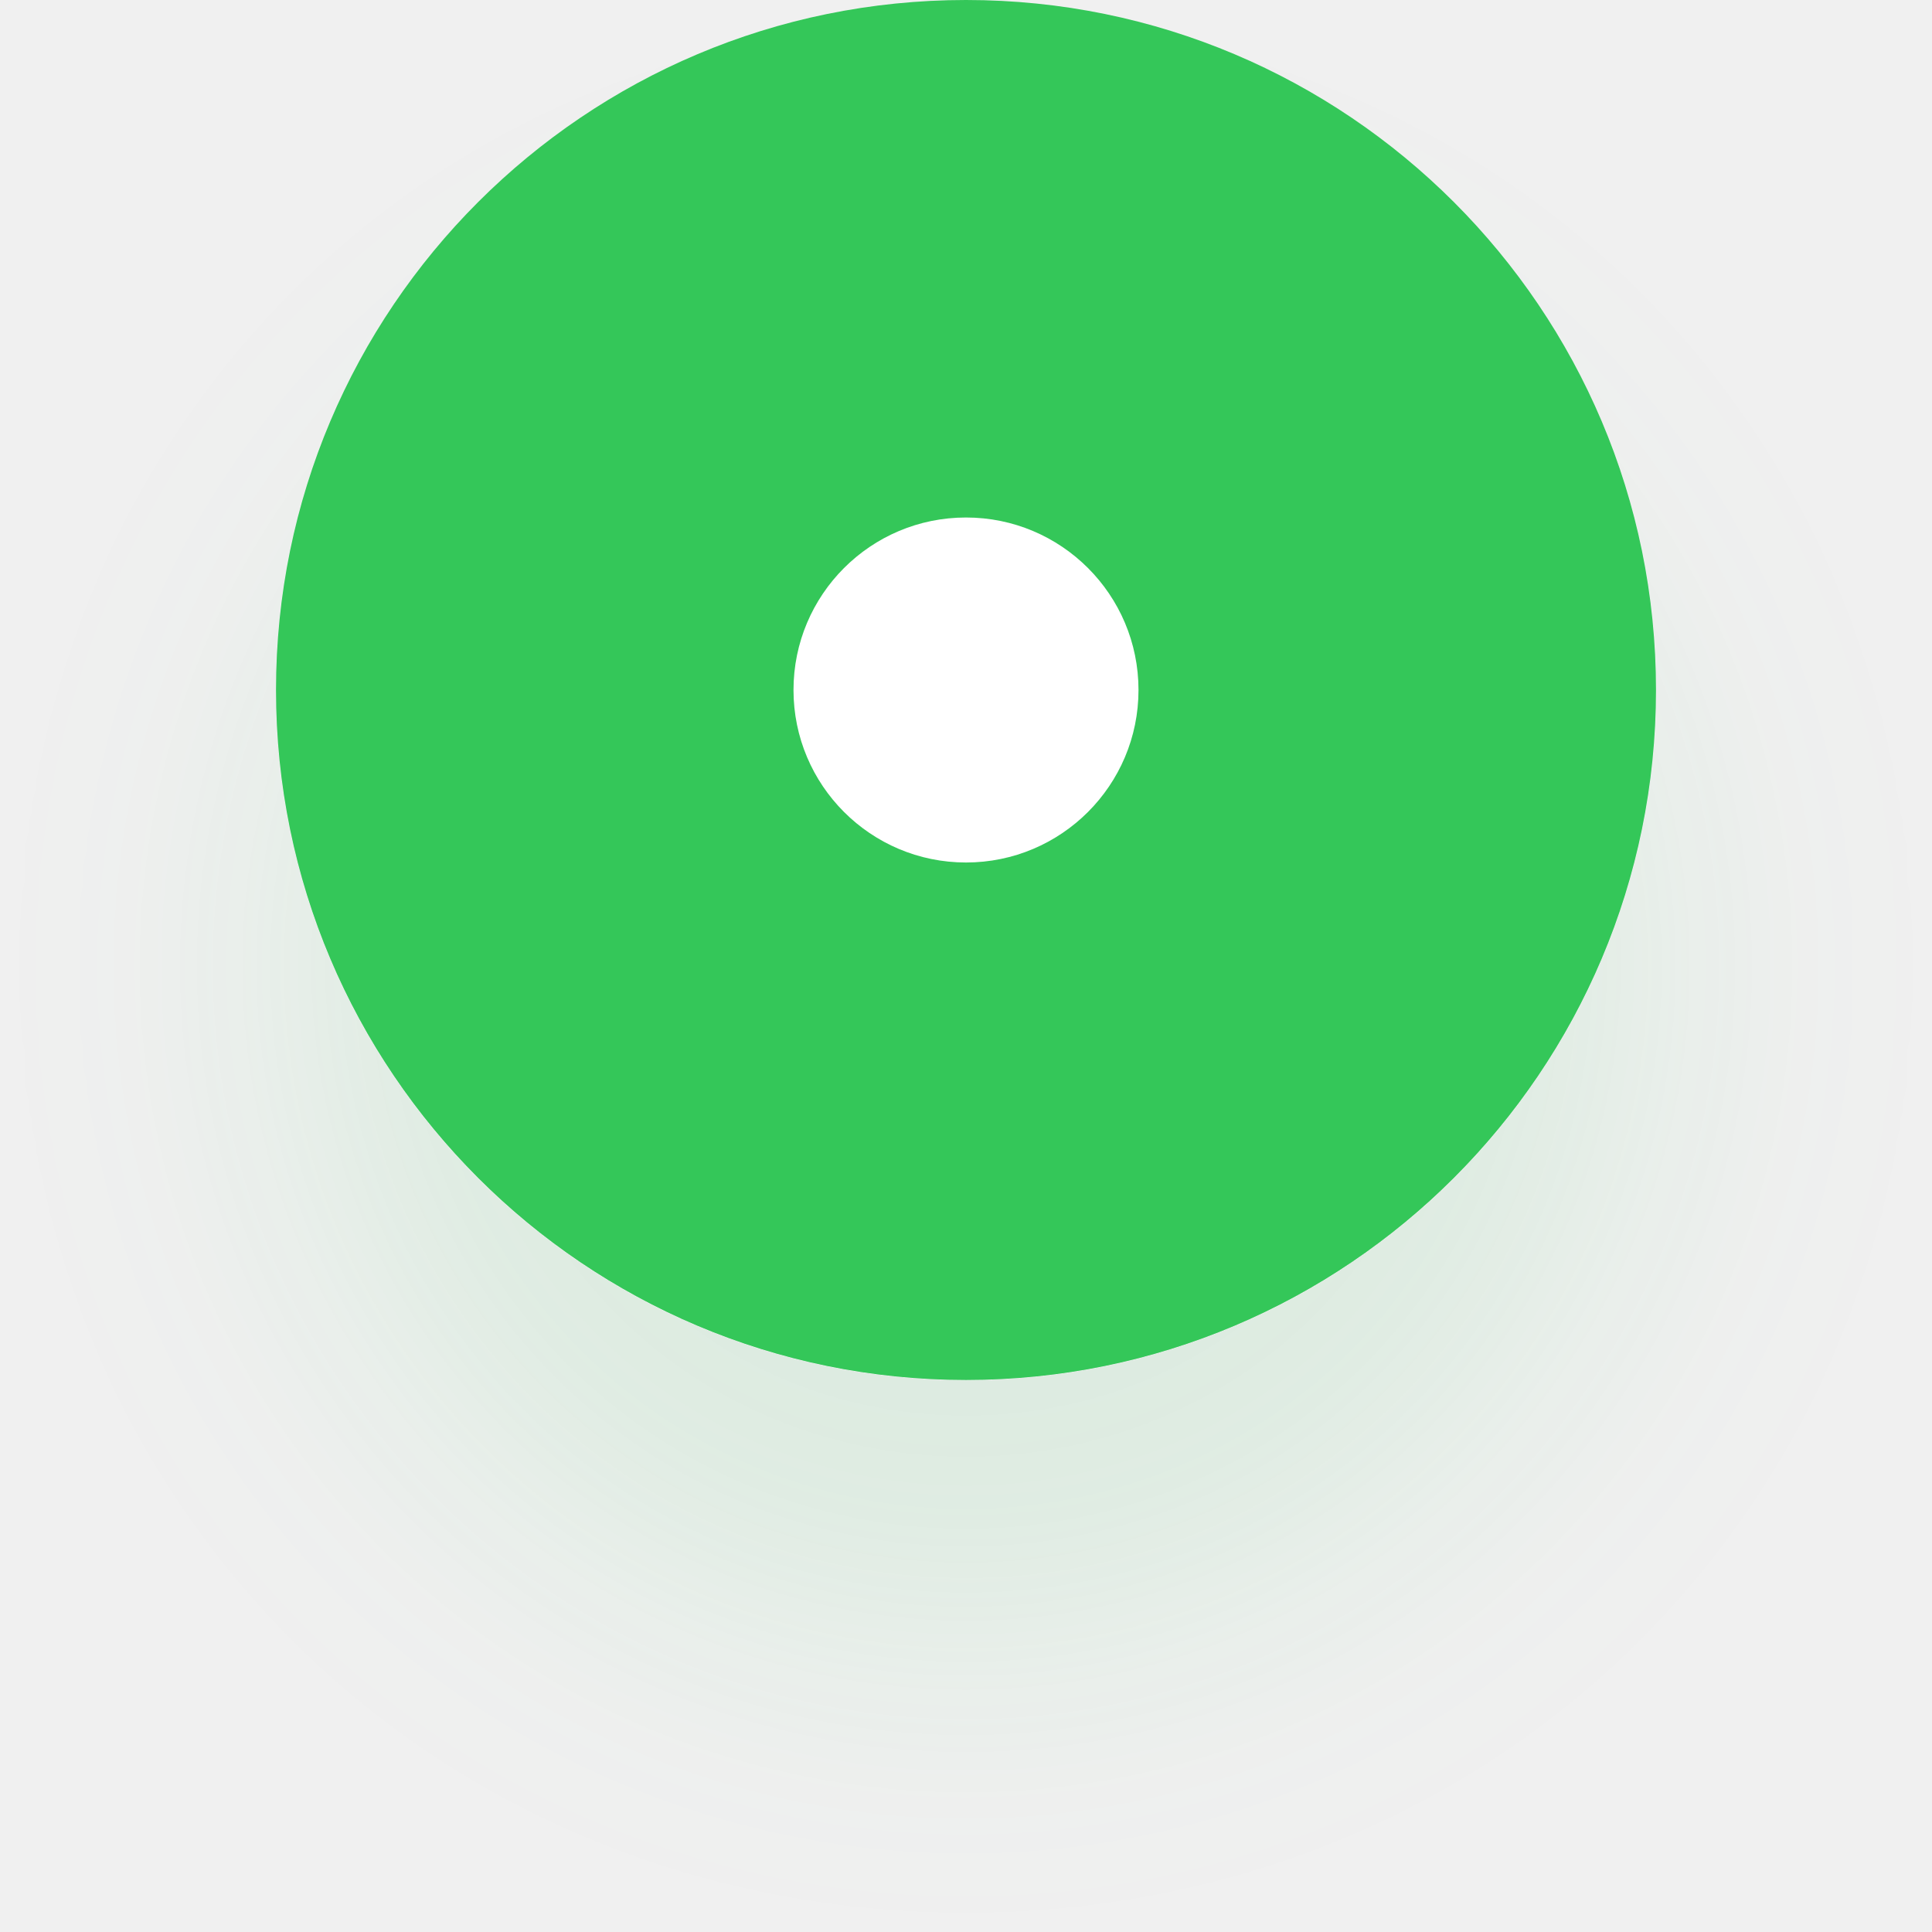
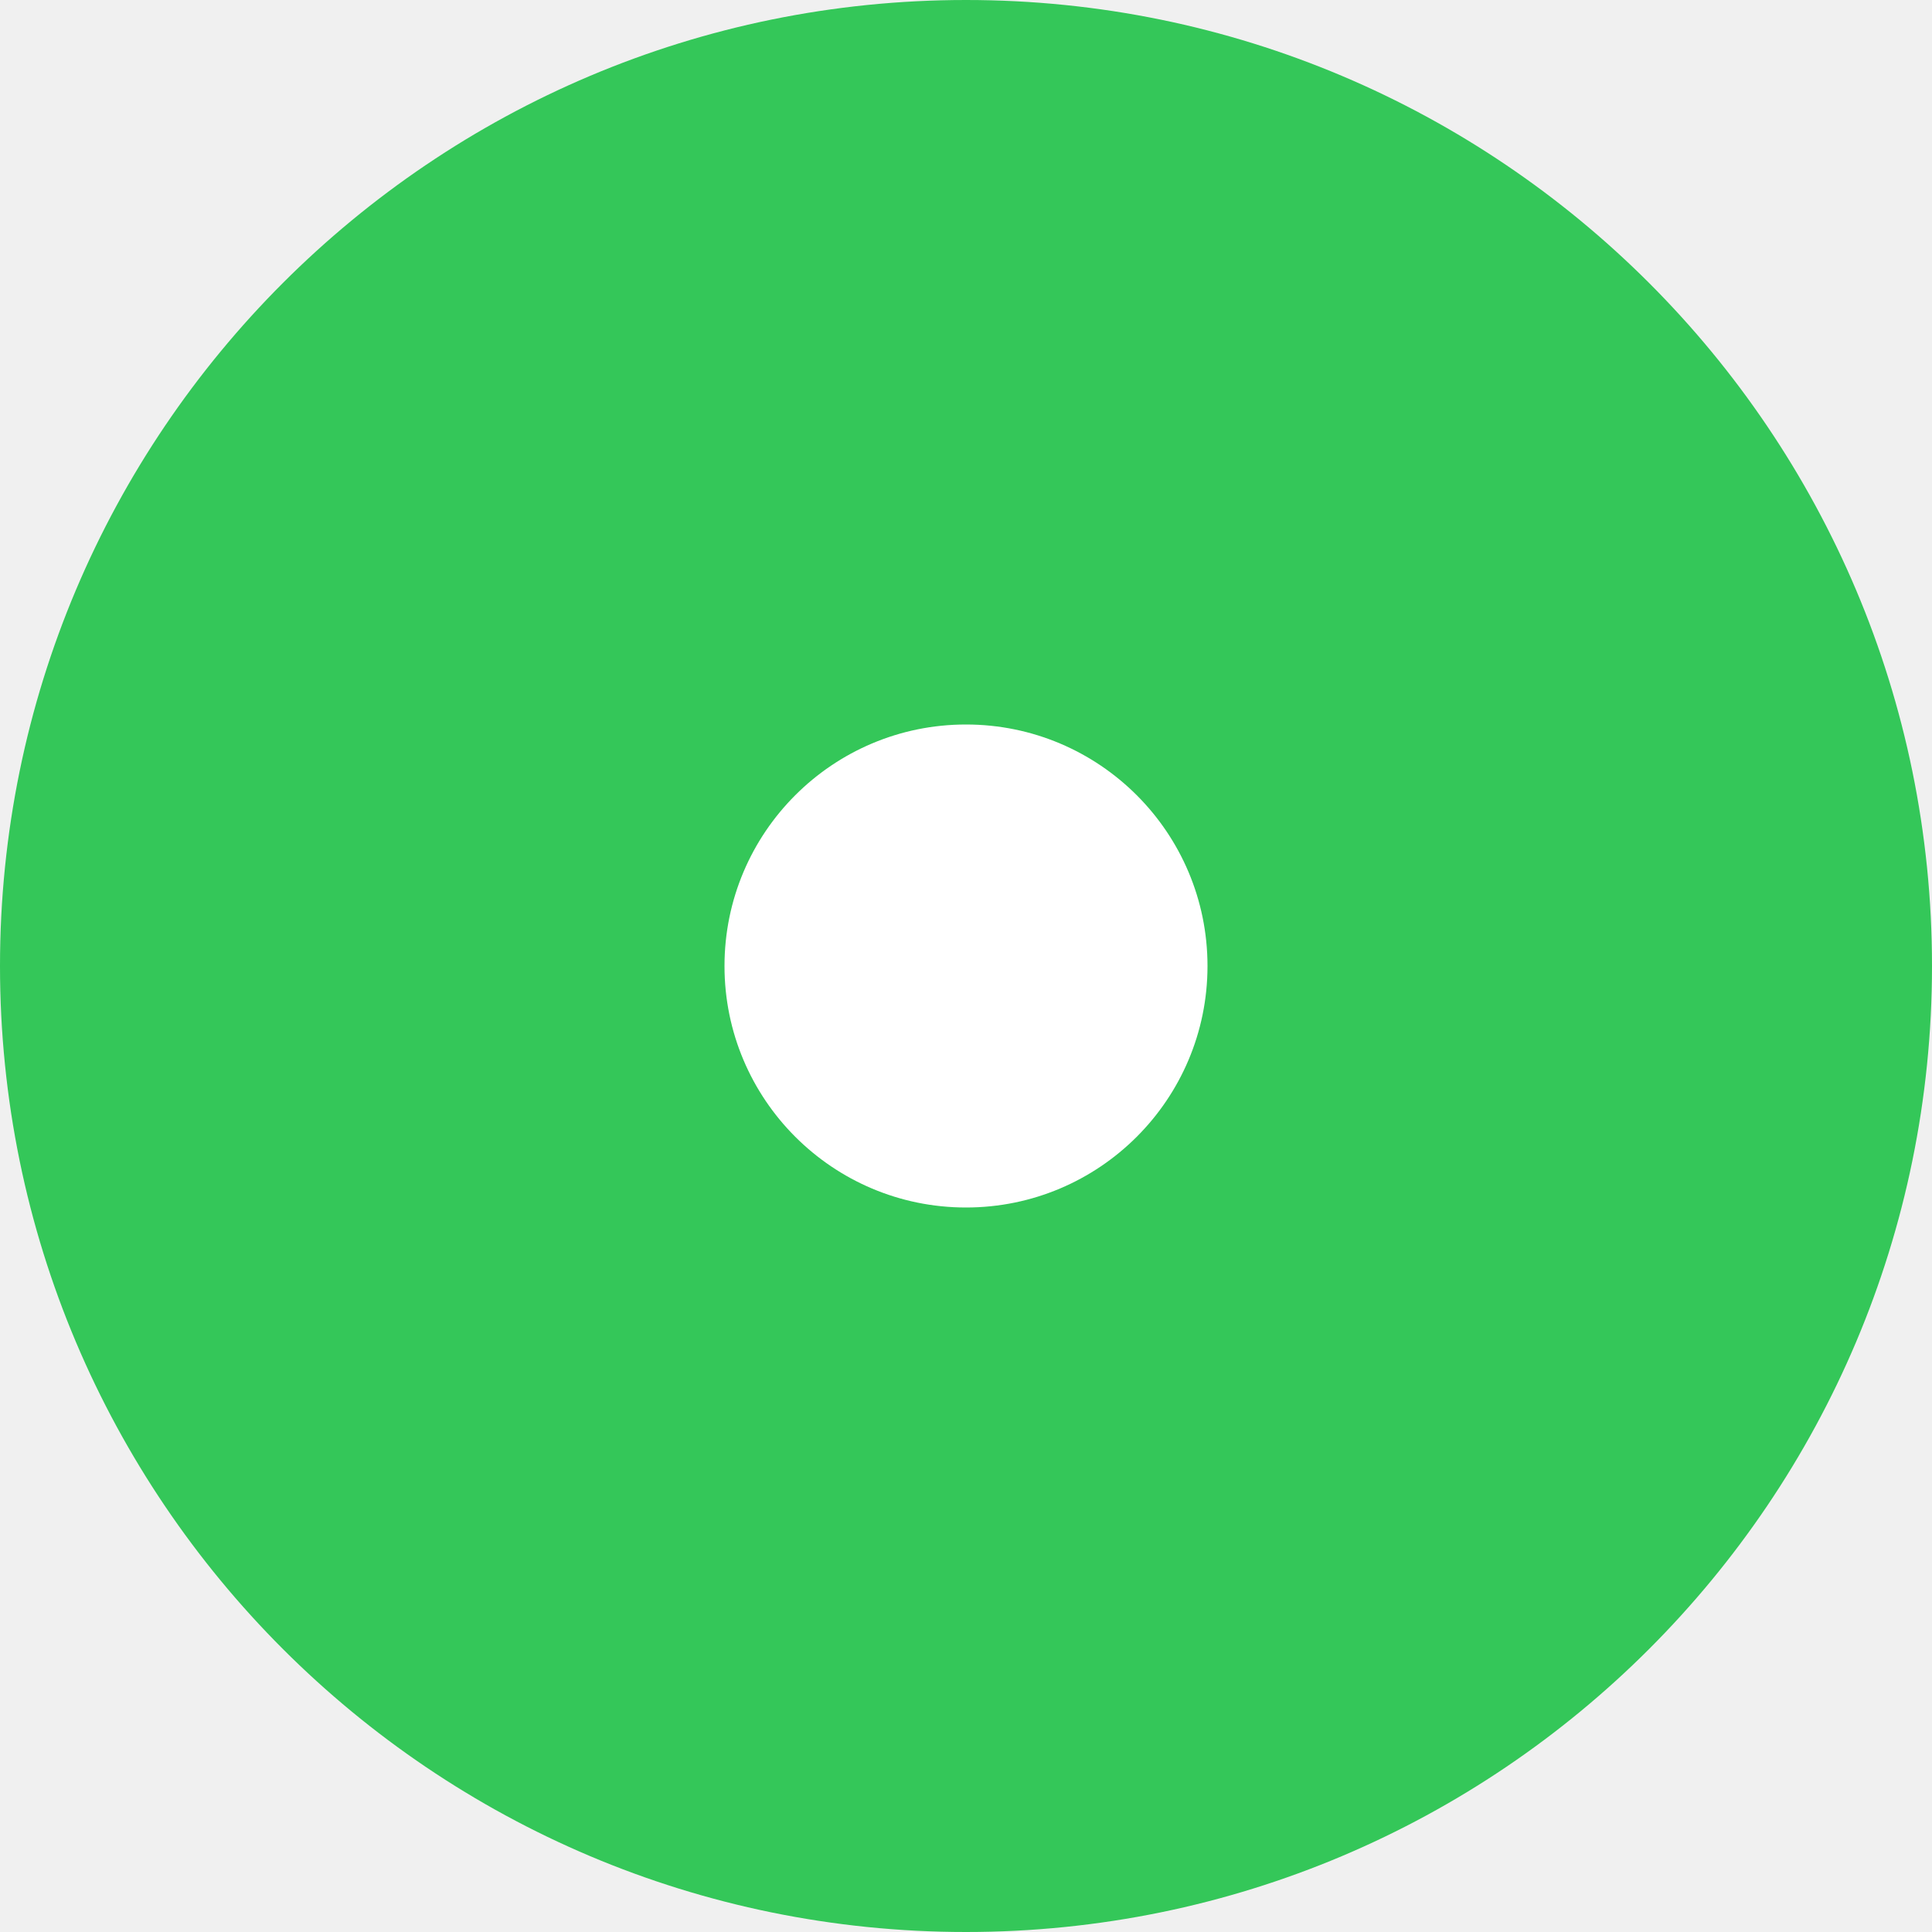
- <svg xmlns="http://www.w3.org/2000/svg" width="28" height="28" viewBox="0 0 28 28" fill="none">
-   <g filter="url(#filter0_d_1040_5833)">
-     <circle cx="14" cy="10" r="10" fill="#34C759" />
-   </g>
-   <circle cx="14" cy="10" r="2.5" fill="white" />
-   <defs>
-     <filter id="filter0_d_1040_5833" x="0" y="0" width="28" height="28" filterUnits="userSpaceOnUse" color-interpolation-filters="sRGB">
-       <feFlood flood-opacity="0" result="BackgroundImageFix" />
-       <feColorMatrix in="SourceAlpha" type="matrix" values="0 0 0 0 0 0 0 0 0 0 0 0 0 0 0 0 0 0 127 0" result="hardAlpha" />
-       <feOffset dy="4" />
-       <feGaussianBlur stdDeviation="2" />
-       <feComposite in2="hardAlpha" operator="out" />
-       <feColorMatrix type="matrix" values="0 0 0 0 0.204 0 0 0 0 0.78 0 0 0 0 0.349 0 0 0 0.1 0" />
-       <feBlend mode="normal" in2="BackgroundImageFix" result="effect1_dropShadow_1040_5833" />
-       <feBlend mode="normal" in="SourceGraphic" in2="effect1_dropShadow_1040_5833" result="shape" />
-     </filter>
-   </defs>
+ <svg xmlns="http://www.w3.org/2000/svg" width="20" height="20" viewBox="0 0 20 20" fill="none">
+   <circle cx="10" cy="10" r="10" fill="#34C759" />
+   <circle cx="10" cy="10" r="2.5" fill="white" />
</svg>
